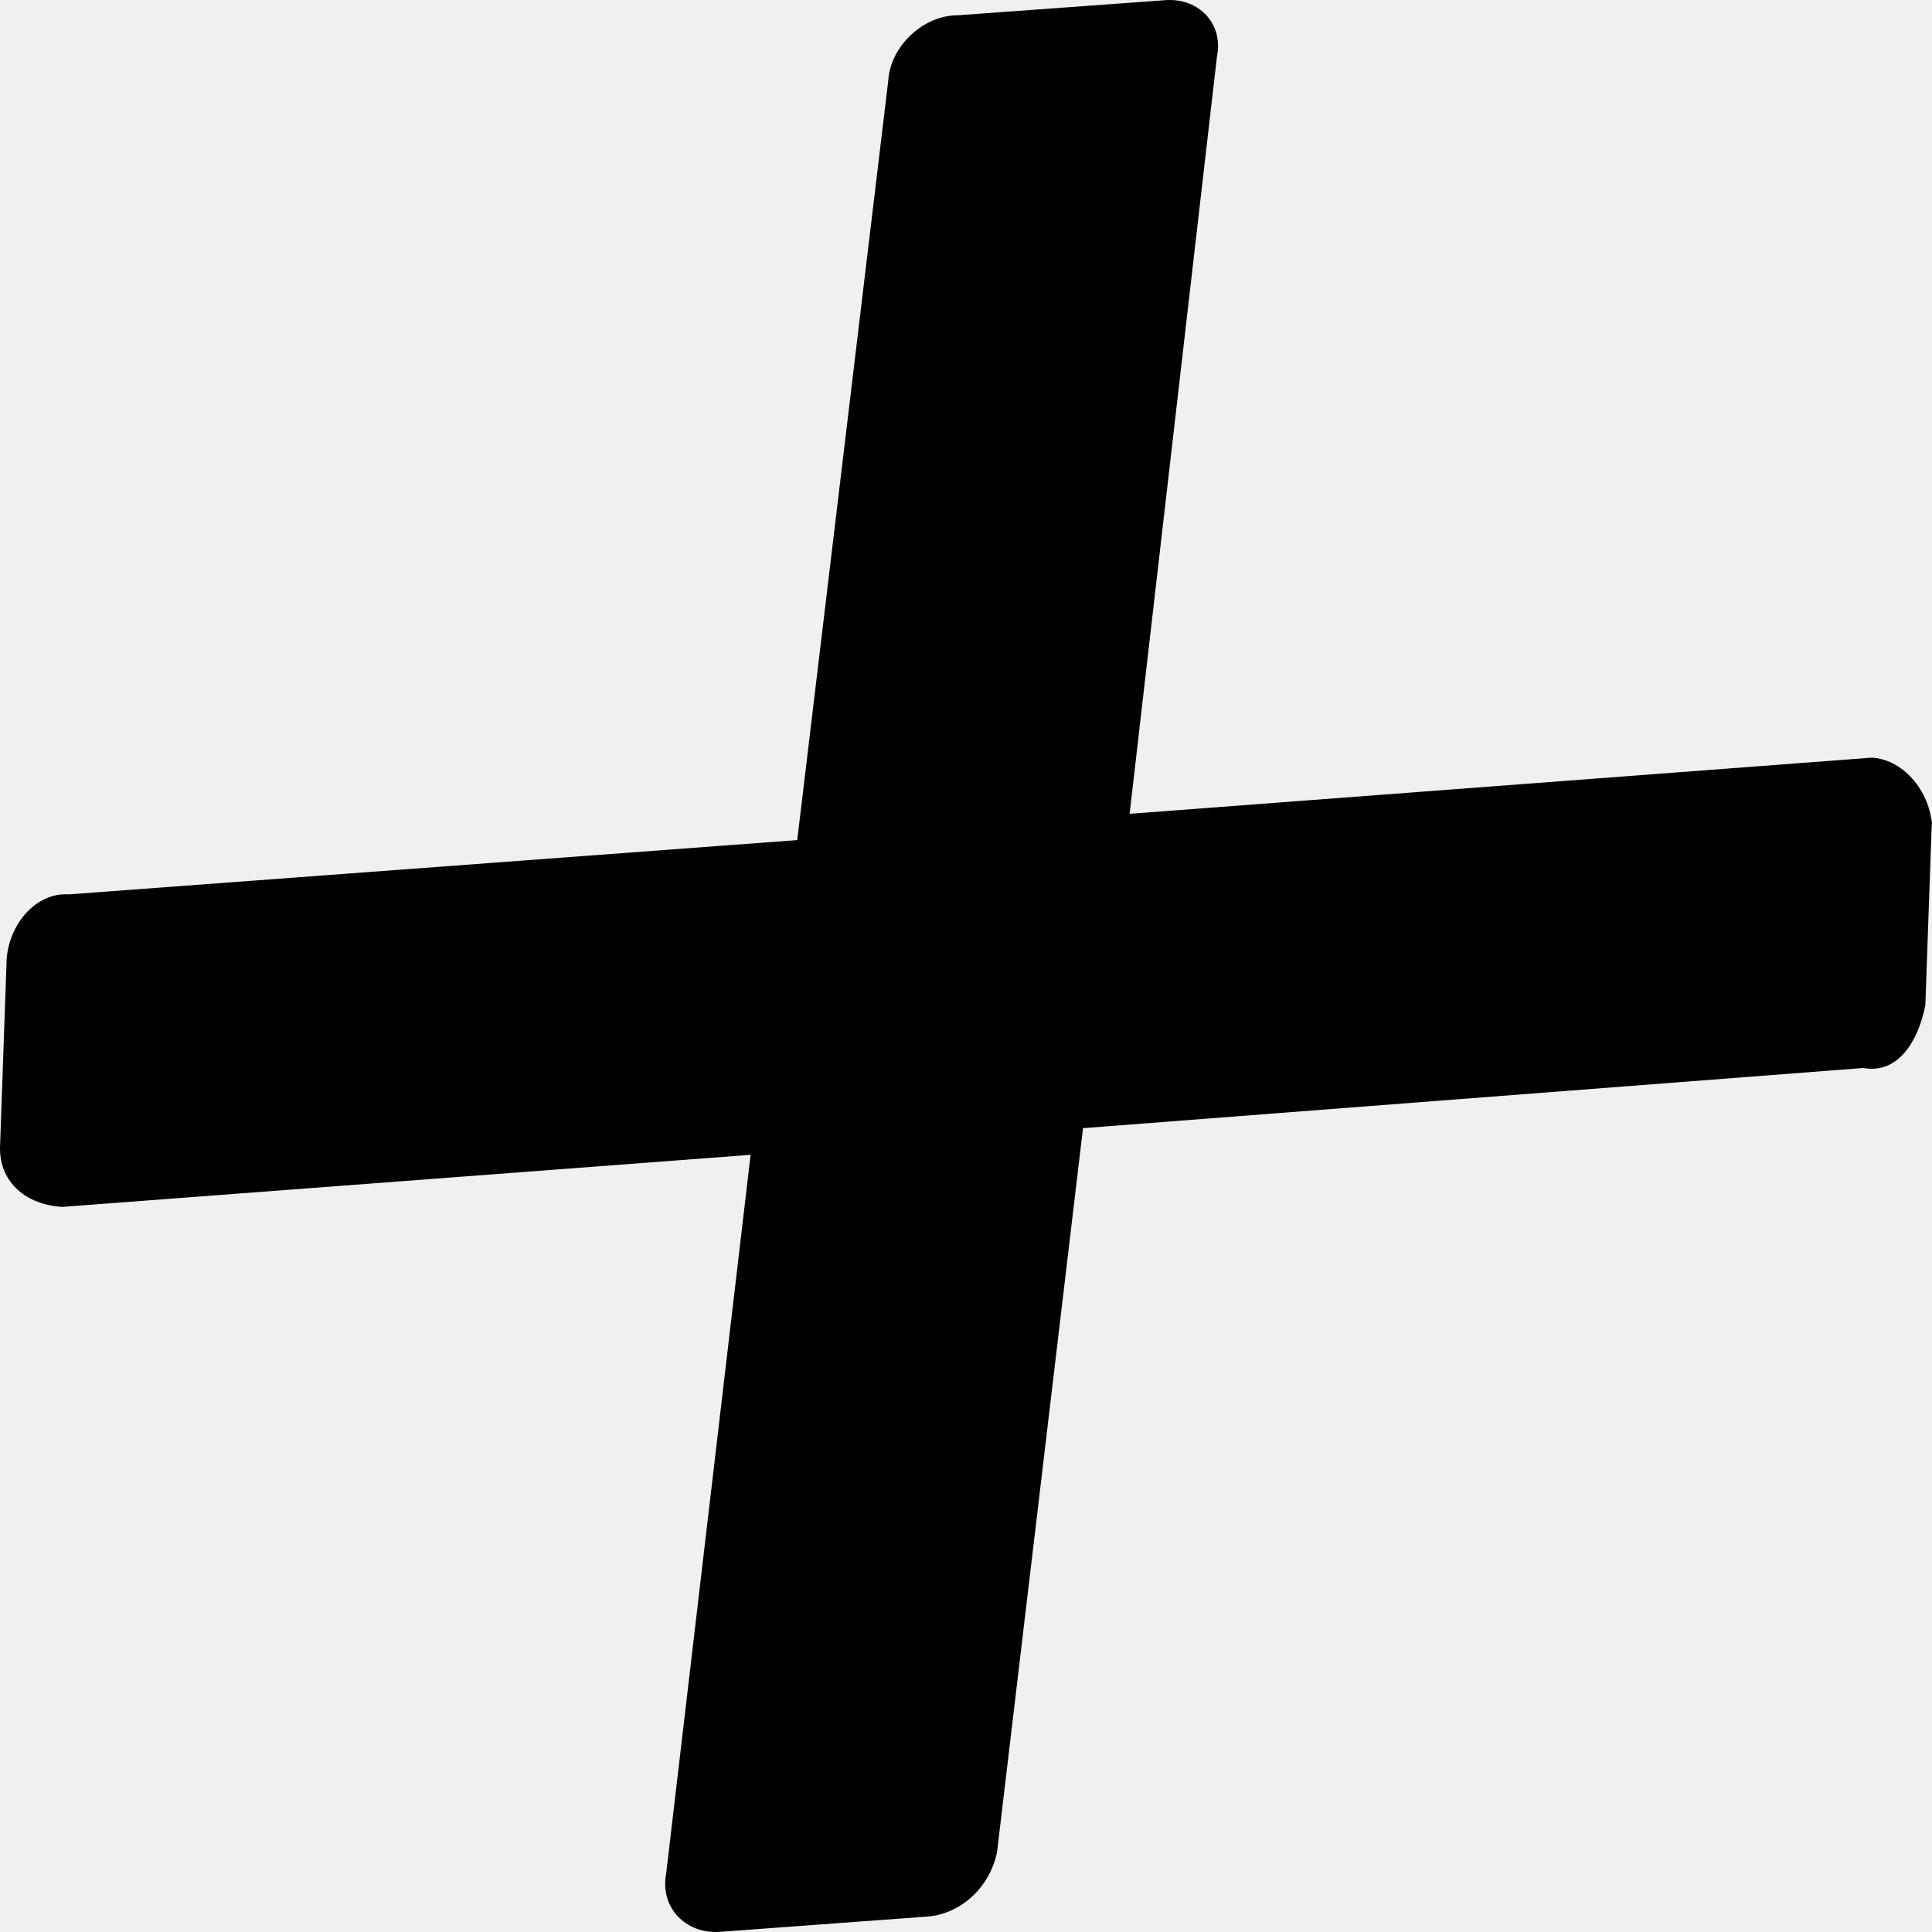
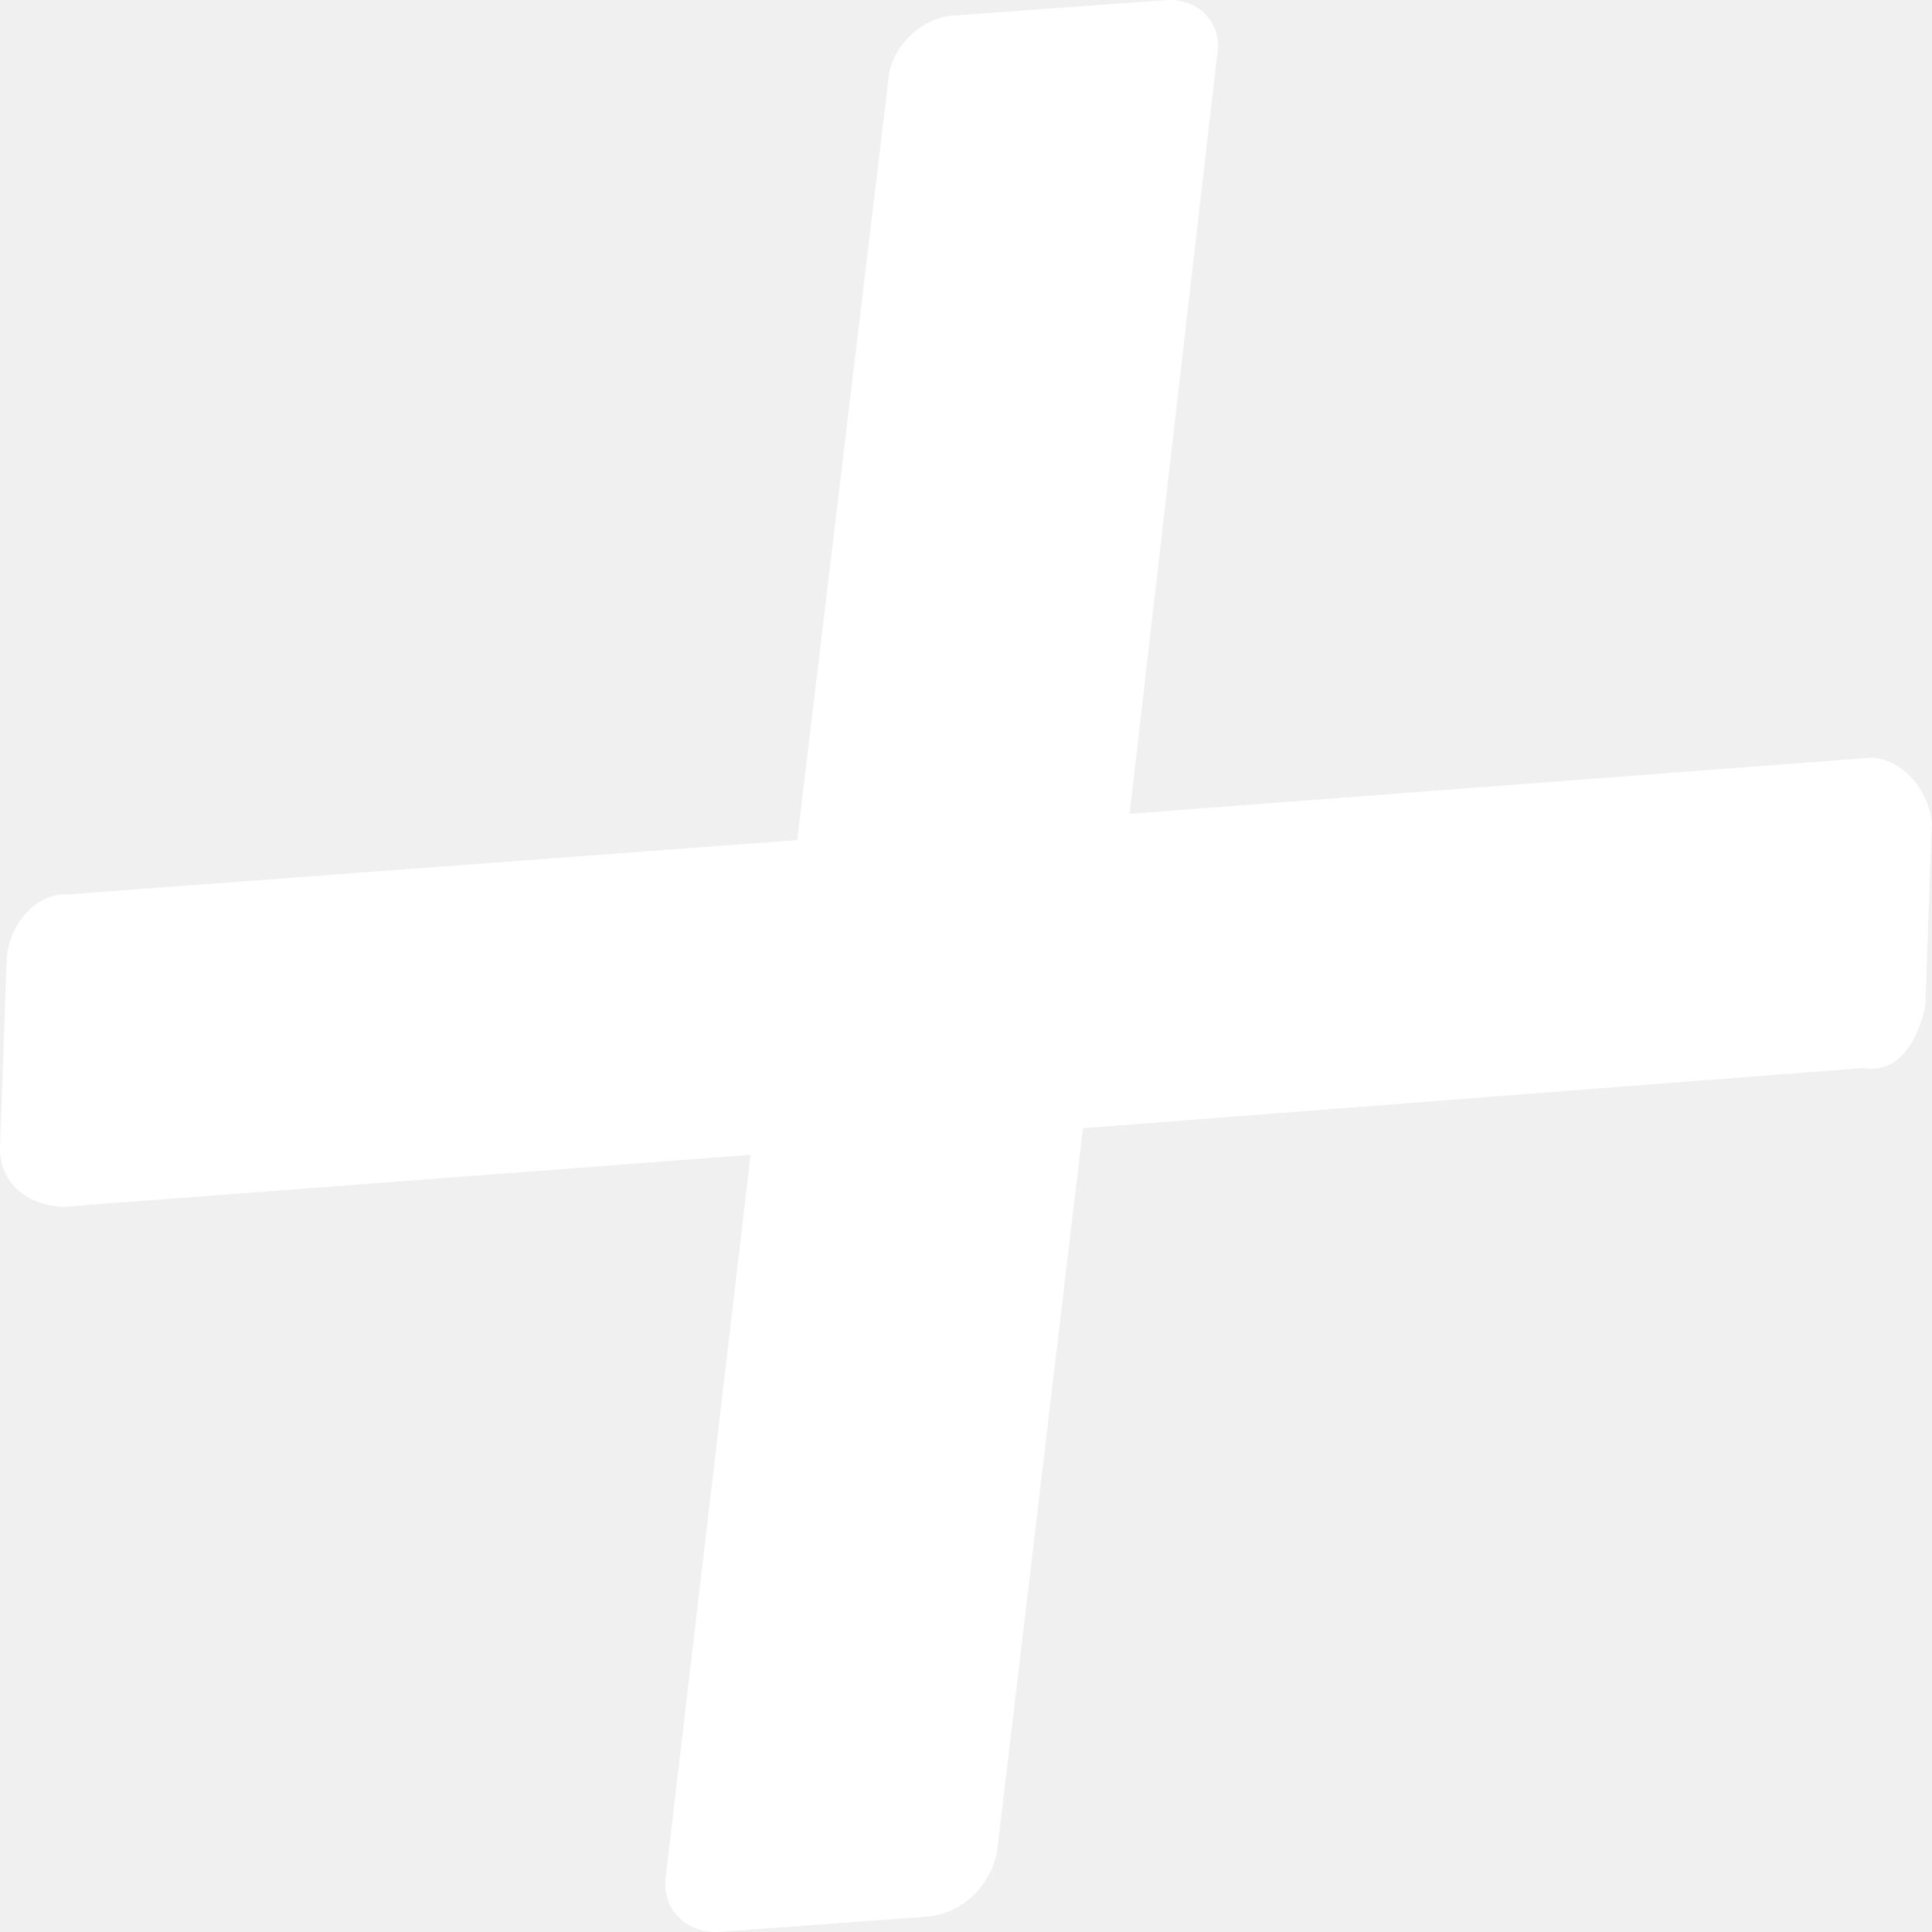
- <svg xmlns="http://www.w3.org/2000/svg" viewBox="0 0 512 512" width="512" height="512">
+ <svg xmlns="http://www.w3.org/2000/svg" fill="white" viewBox="0 0 512 512" width="512" height="512">
  <path d="M512 216.307l-1.76 50.042c-1.772 9.212-7.063 18.412-16.476 16.681l-206.757 15.947-22.763 191.703c-1.772 9.2-9.425 16.681-18.838 17.258l-54.731 4.029c-8.823.577-15.885-6.326-14.126-15.526l22.37-190.404-182.443 13.806C7.063 319.266 0 313.517 0 304.317l1.76-50.042c.591-9.2 7.653-17.835 16.488-17.258l193.024-14.384 24.13-201.312c.591-9.212 9.413-17.258 18.248-17.258L308.972.034c8.823-.577 15.295 6.326 13.535 14.949l-23.148 200.686 196.756-14.889c8.823.577 15.885 9.778 15.885 18.978v-3.451z" />
</svg>
